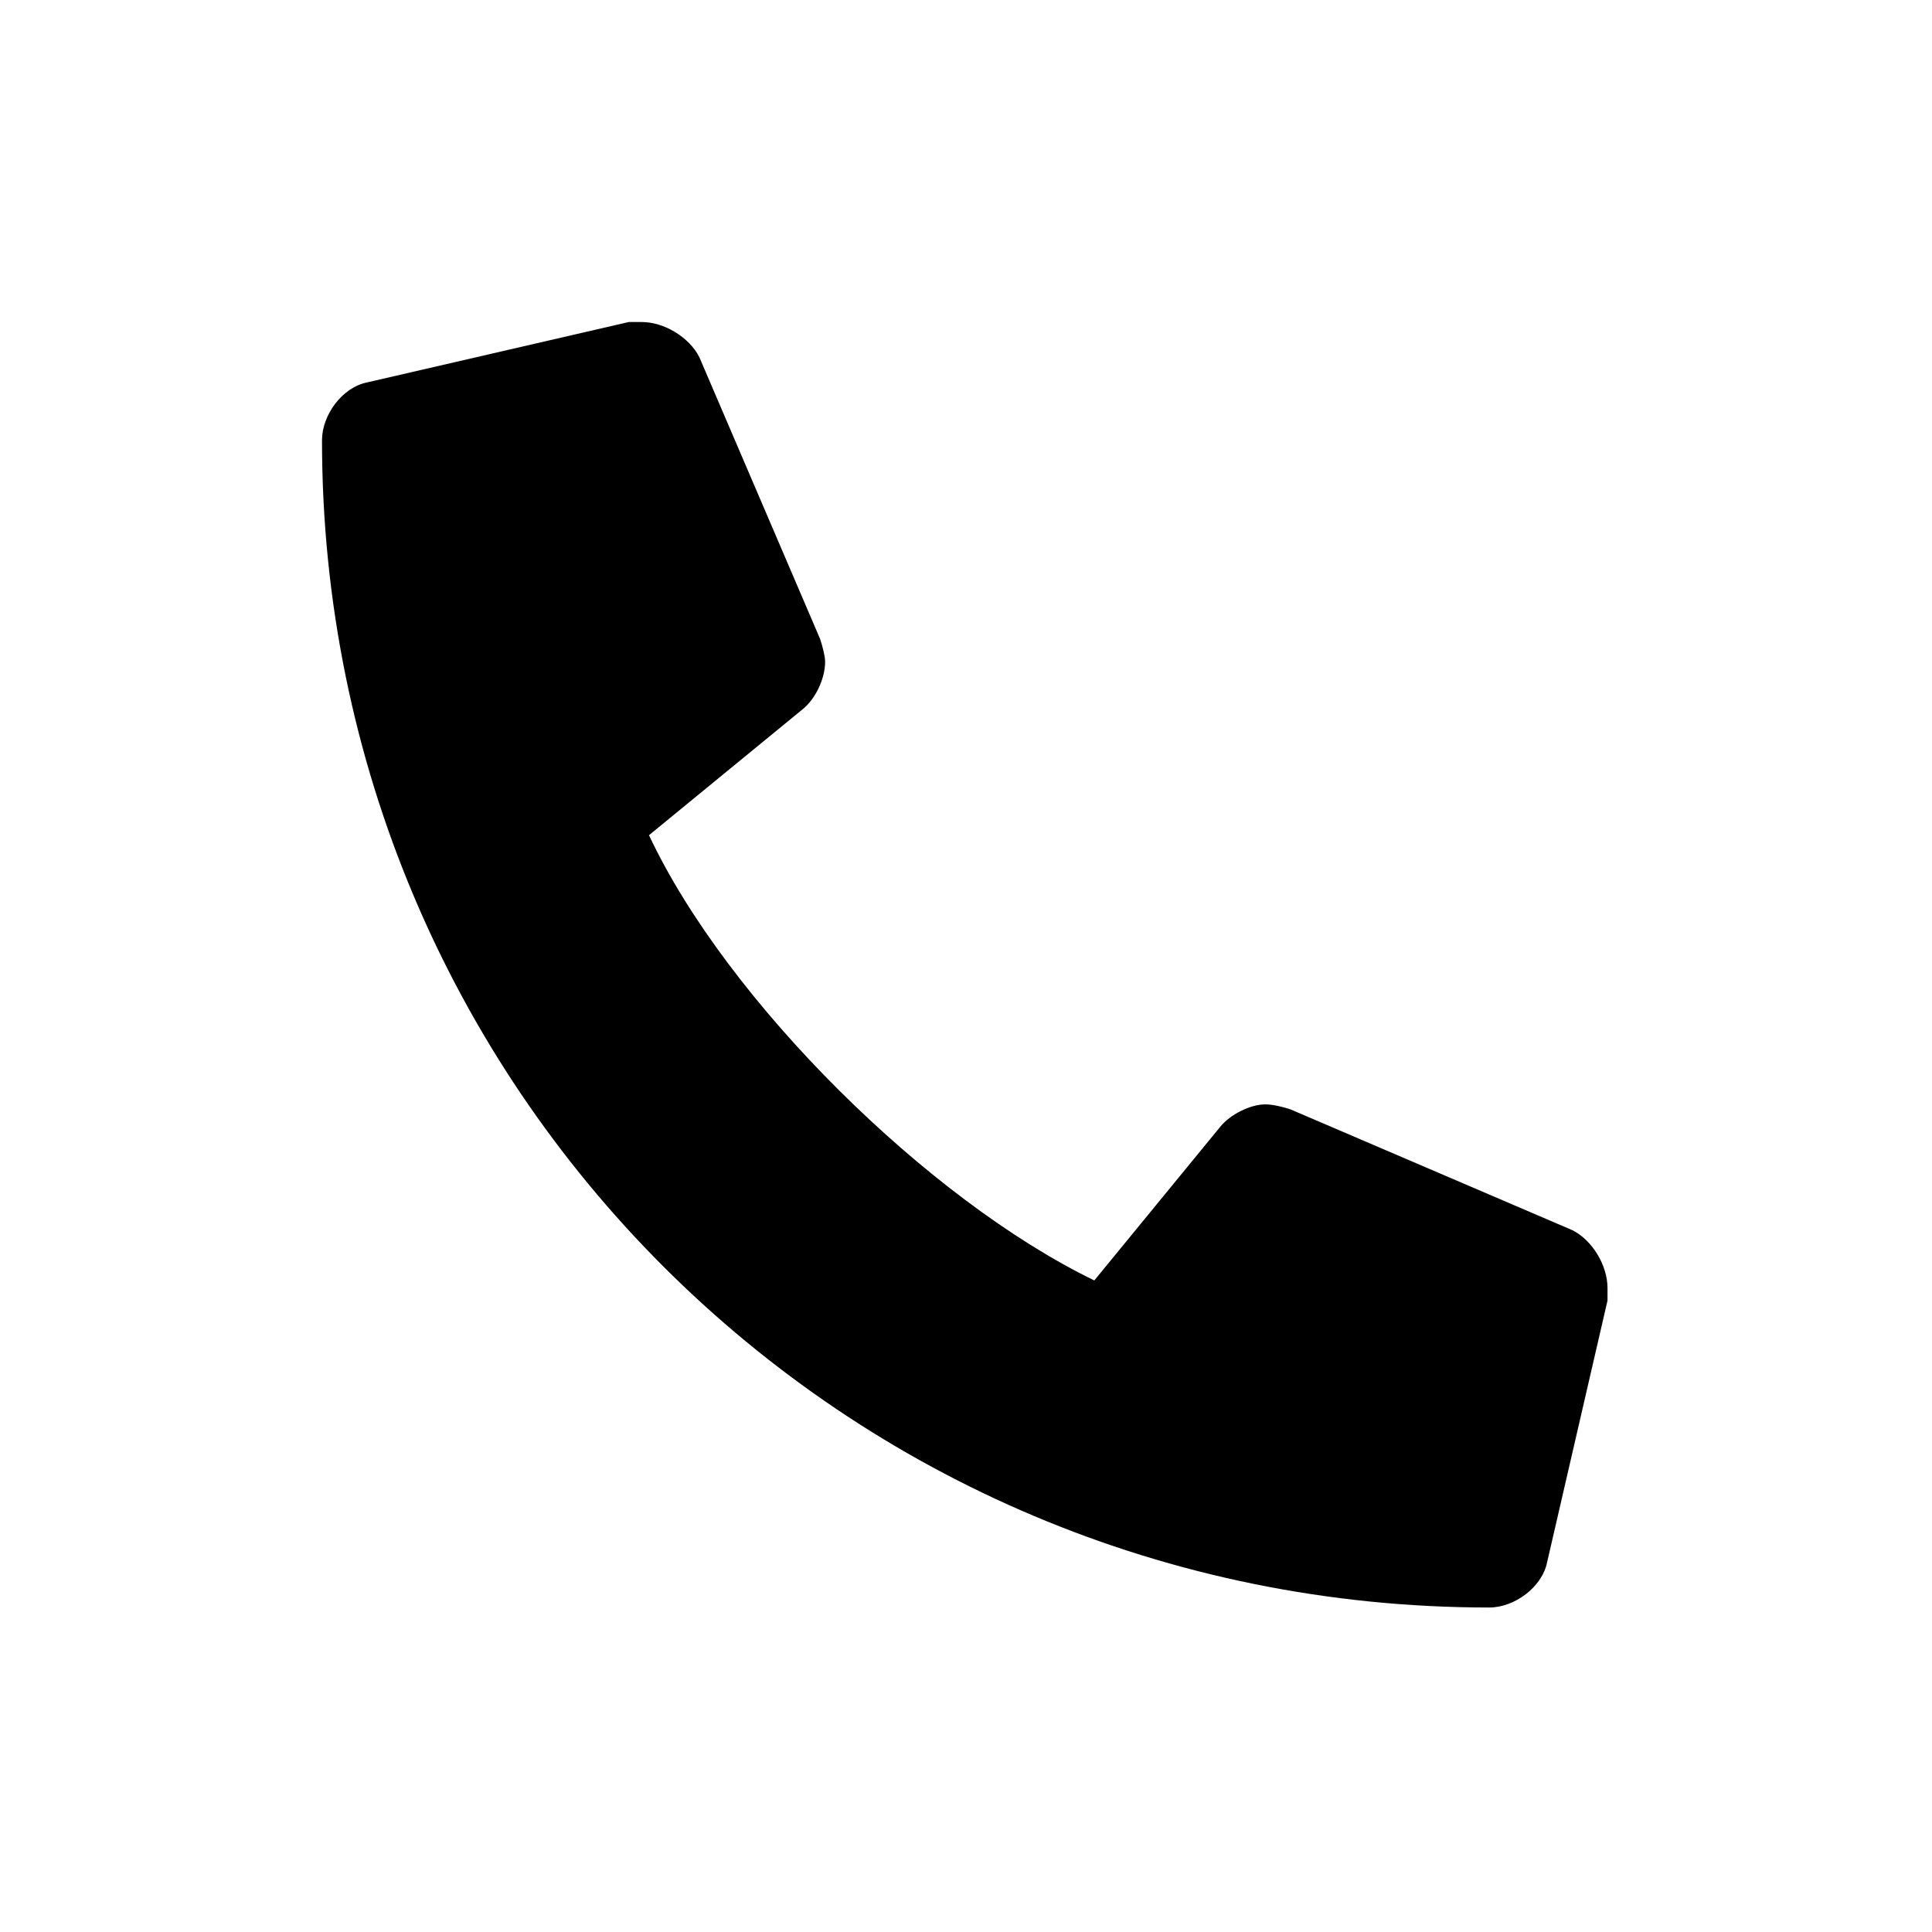
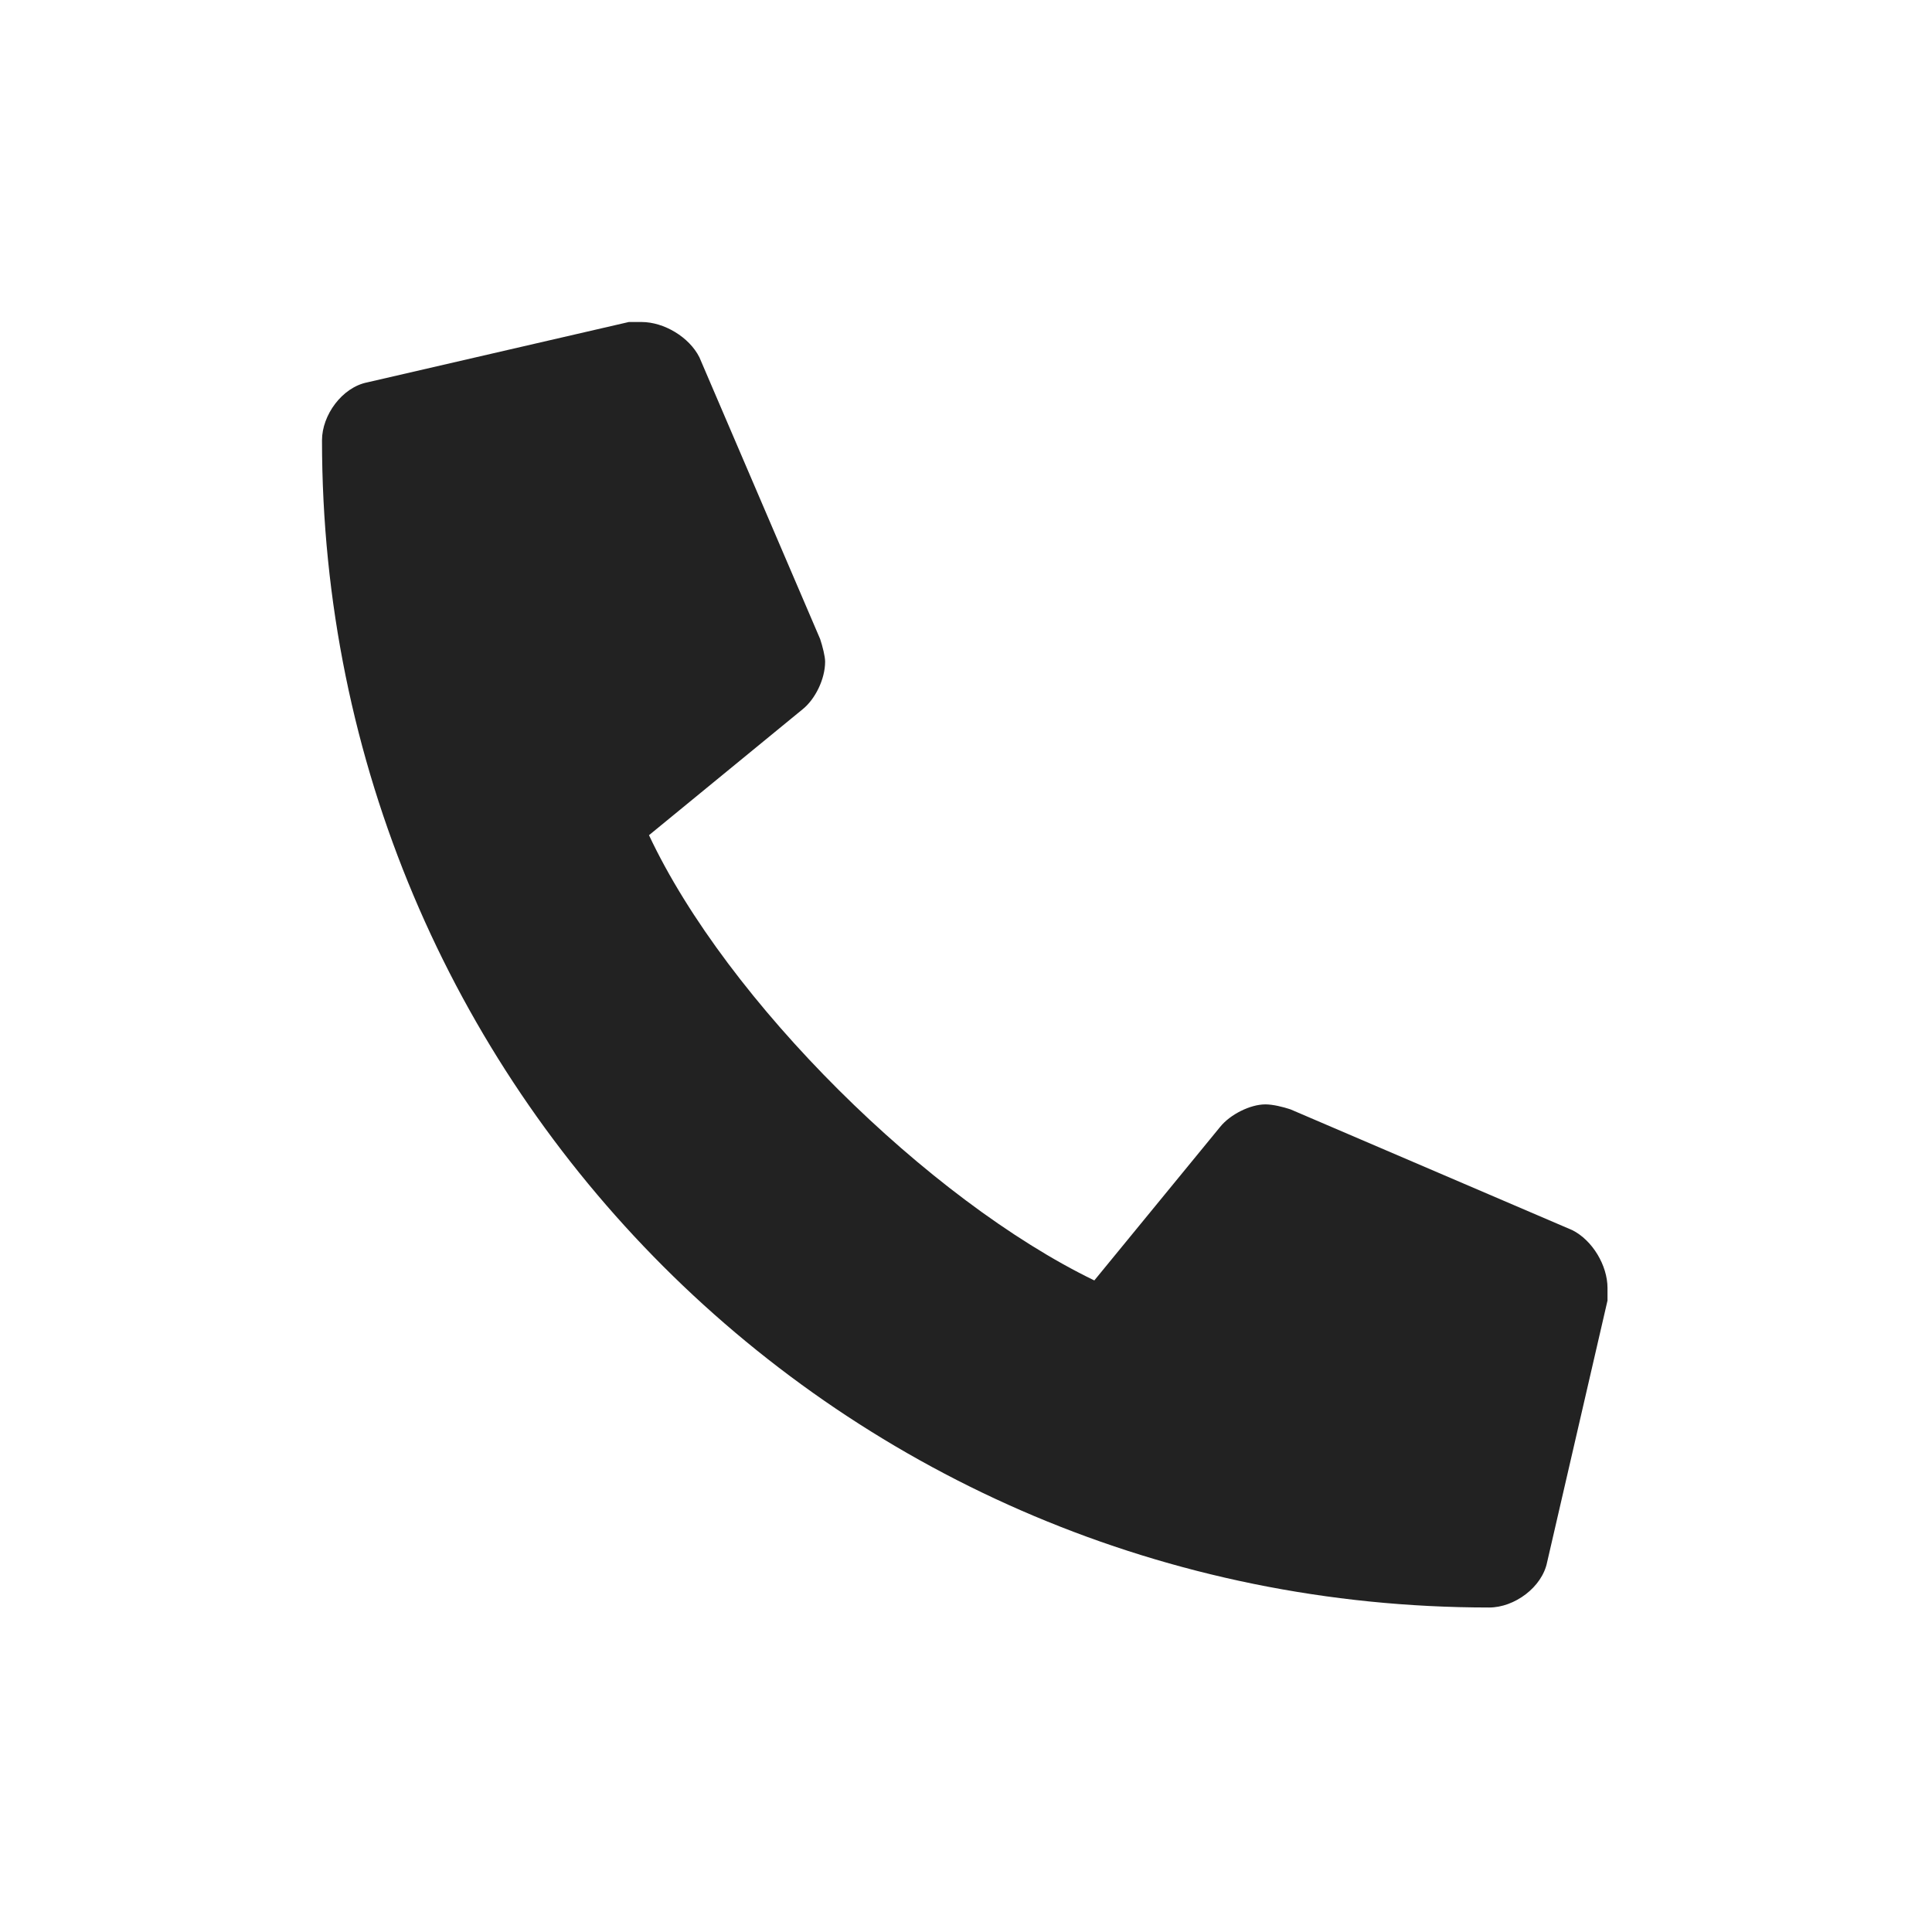
<svg xmlns="http://www.w3.org/2000/svg" width="24" height="24" viewBox="0 0 24 24" fill="none">
-   <path d="M19.531 15.281L16.031 13.781C15.938 13.75 15.812 13.719 15.719 13.719C15.531 13.719 15.281 13.844 15.156 14L13.594 15.906C11.531 14.906 9.031 12.438 8.062 10.375L9.969 8.812C10.125 8.688 10.25 8.438 10.25 8.219C10.25 8.156 10.219 8.031 10.188 7.938L8.688 4.438C8.562 4.188 8.25 4 7.969 4C7.938 4 7.875 4 7.812 4L4.562 4.75C4.25 4.812 4 5.156 4 5.469C4 13.5 10.469 19.969 18.5 19.969C18.812 19.969 19.156 19.719 19.219 19.406L19.969 16.156C19.969 16.094 19.969 16.031 19.969 16C19.969 15.719 19.781 15.406 19.531 15.281Z" fill="black" />
+   <path d="M19.531 15.281L16.031 13.781C15.938 13.75 15.812 13.719 15.719 13.719C15.531 13.719 15.281 13.844 15.156 14L13.594 15.906C11.531 14.906 9.031 12.438 8.062 10.375L9.969 8.812C10.125 8.688 10.25 8.438 10.25 8.219C10.25 8.156 10.219 8.031 10.188 7.938L8.688 4.438C8.562 4.188 8.25 4 7.969 4C7.938 4 7.875 4 7.812 4L4.562 4.75C4.25 4.812 4 5.156 4 5.469C4 13.5 10.469 19.969 18.5 19.969C18.812 19.969 19.156 19.719 19.219 19.406L19.969 16.156C19.969 16.094 19.969 16.031 19.969 16C19.969 15.719 19.781 15.406 19.531 15.281Z" fill="#222222" />
</svg>
